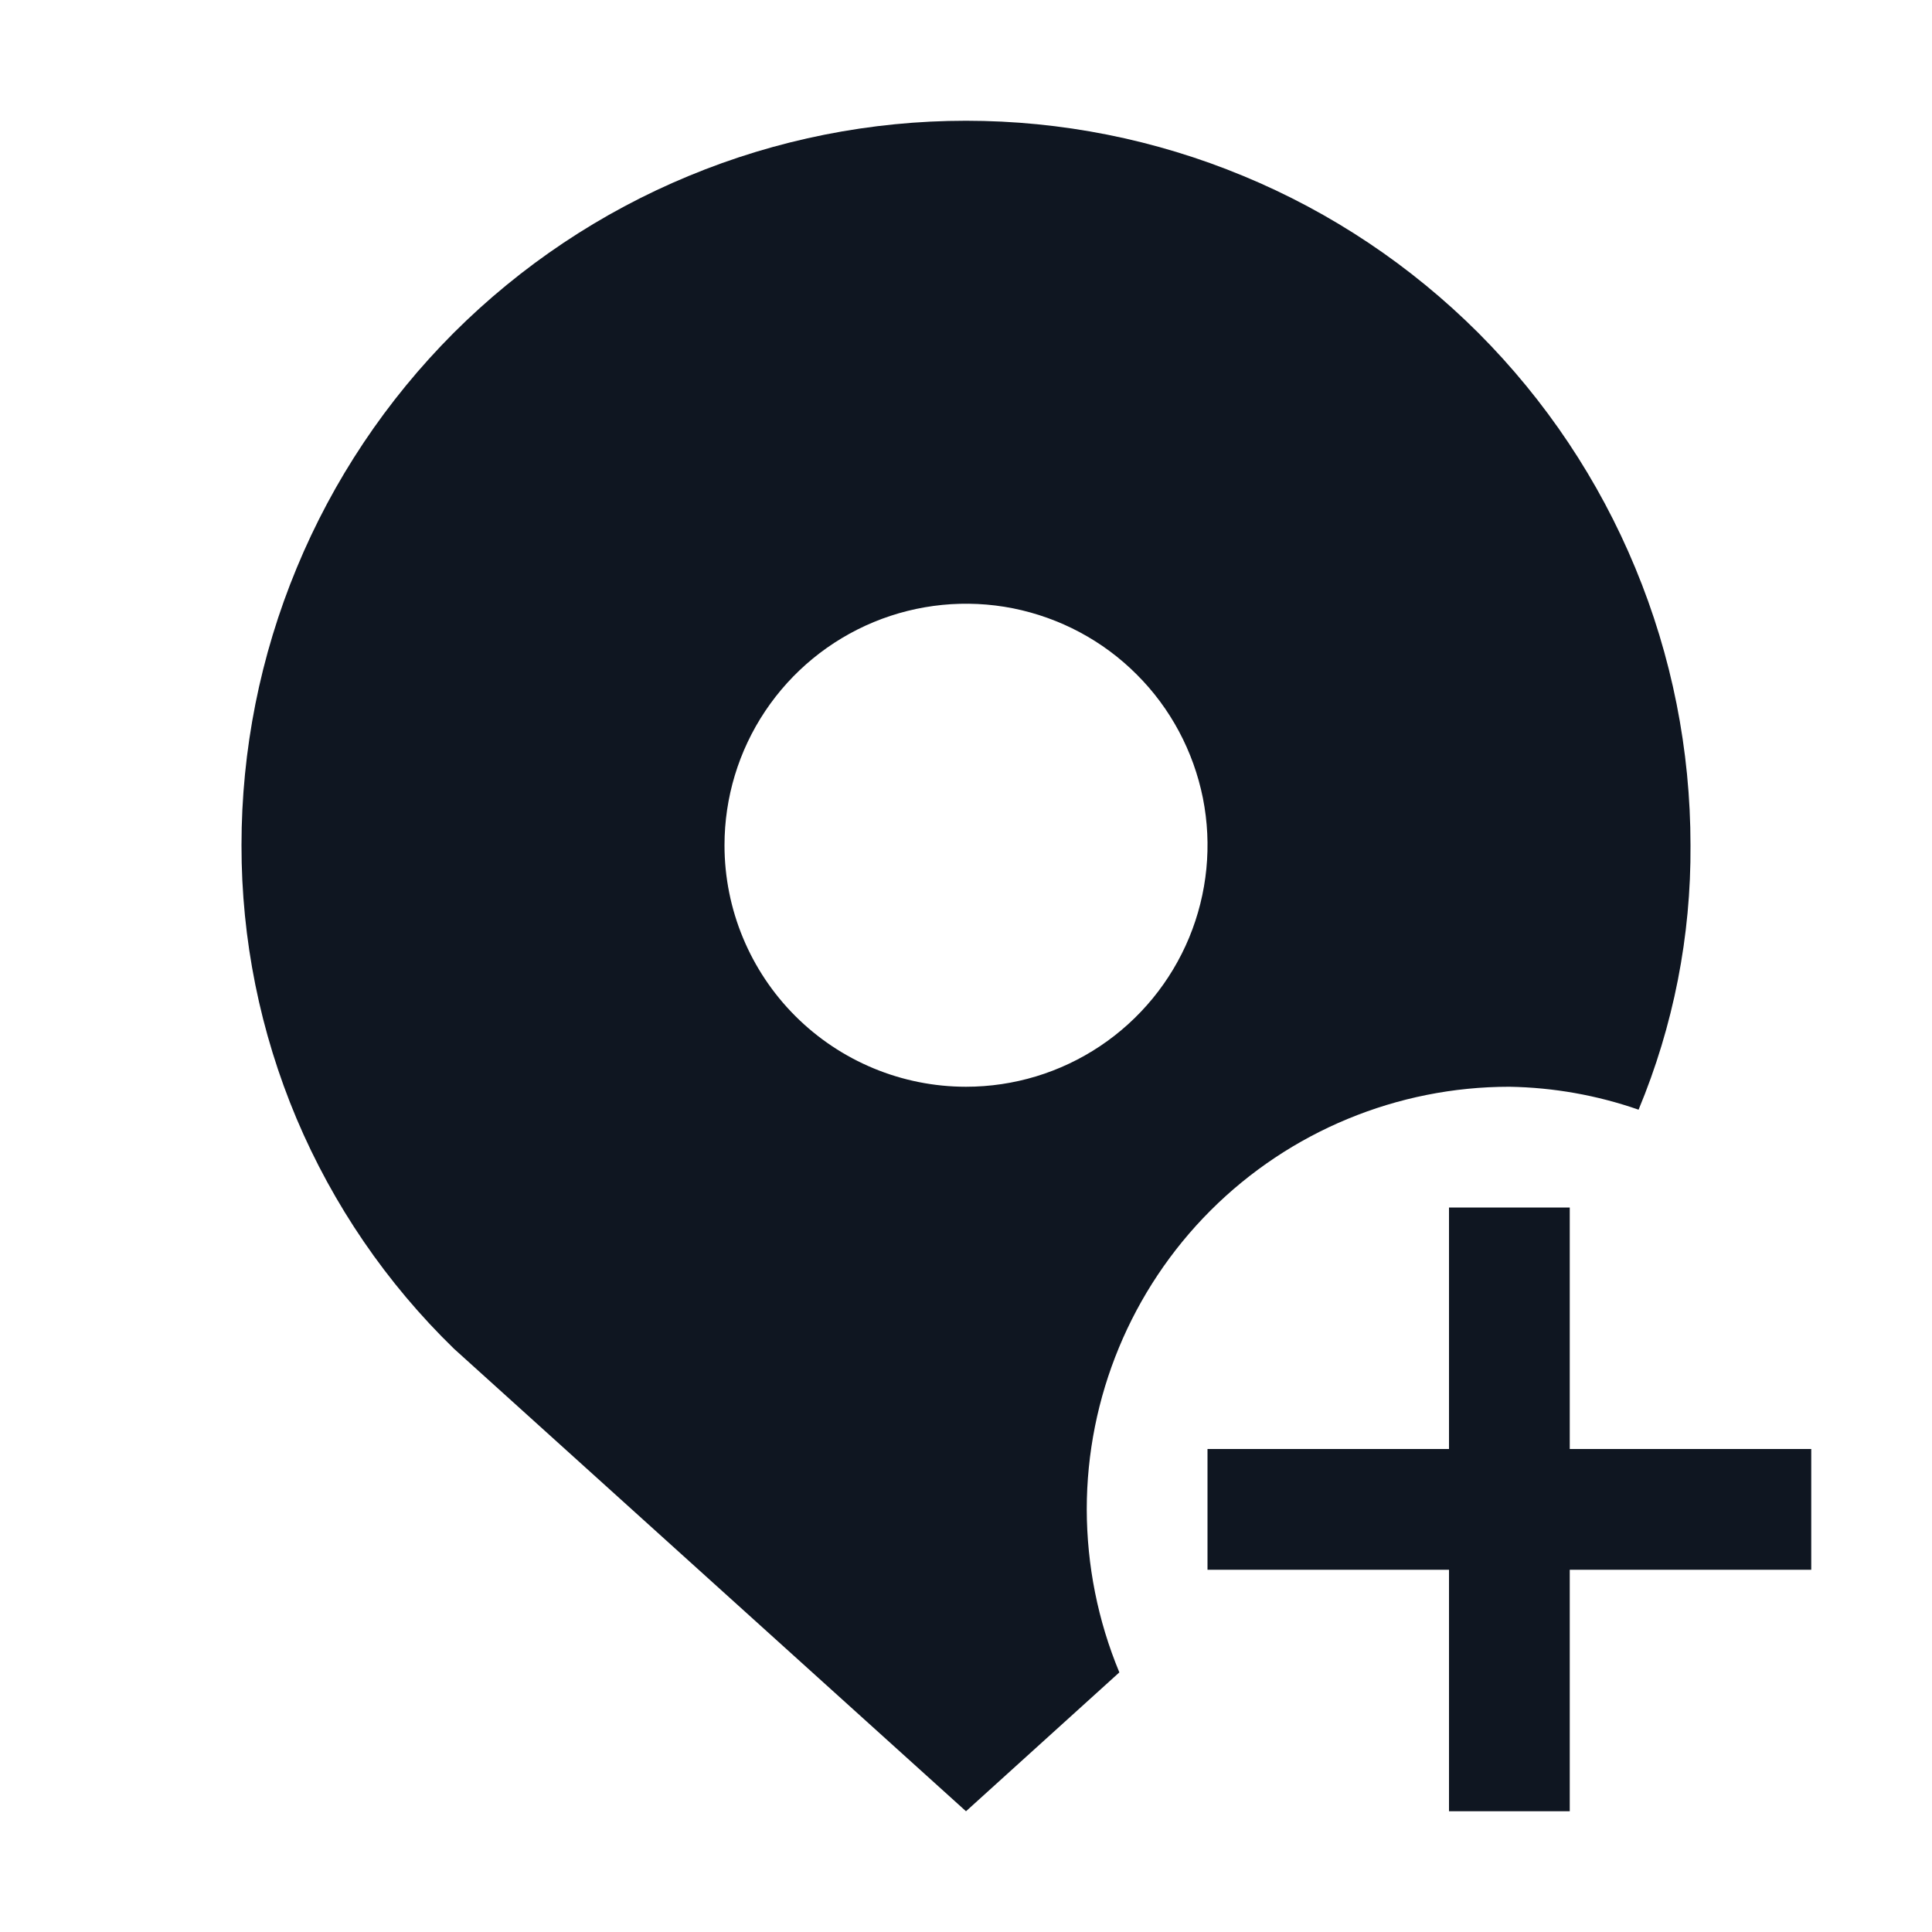
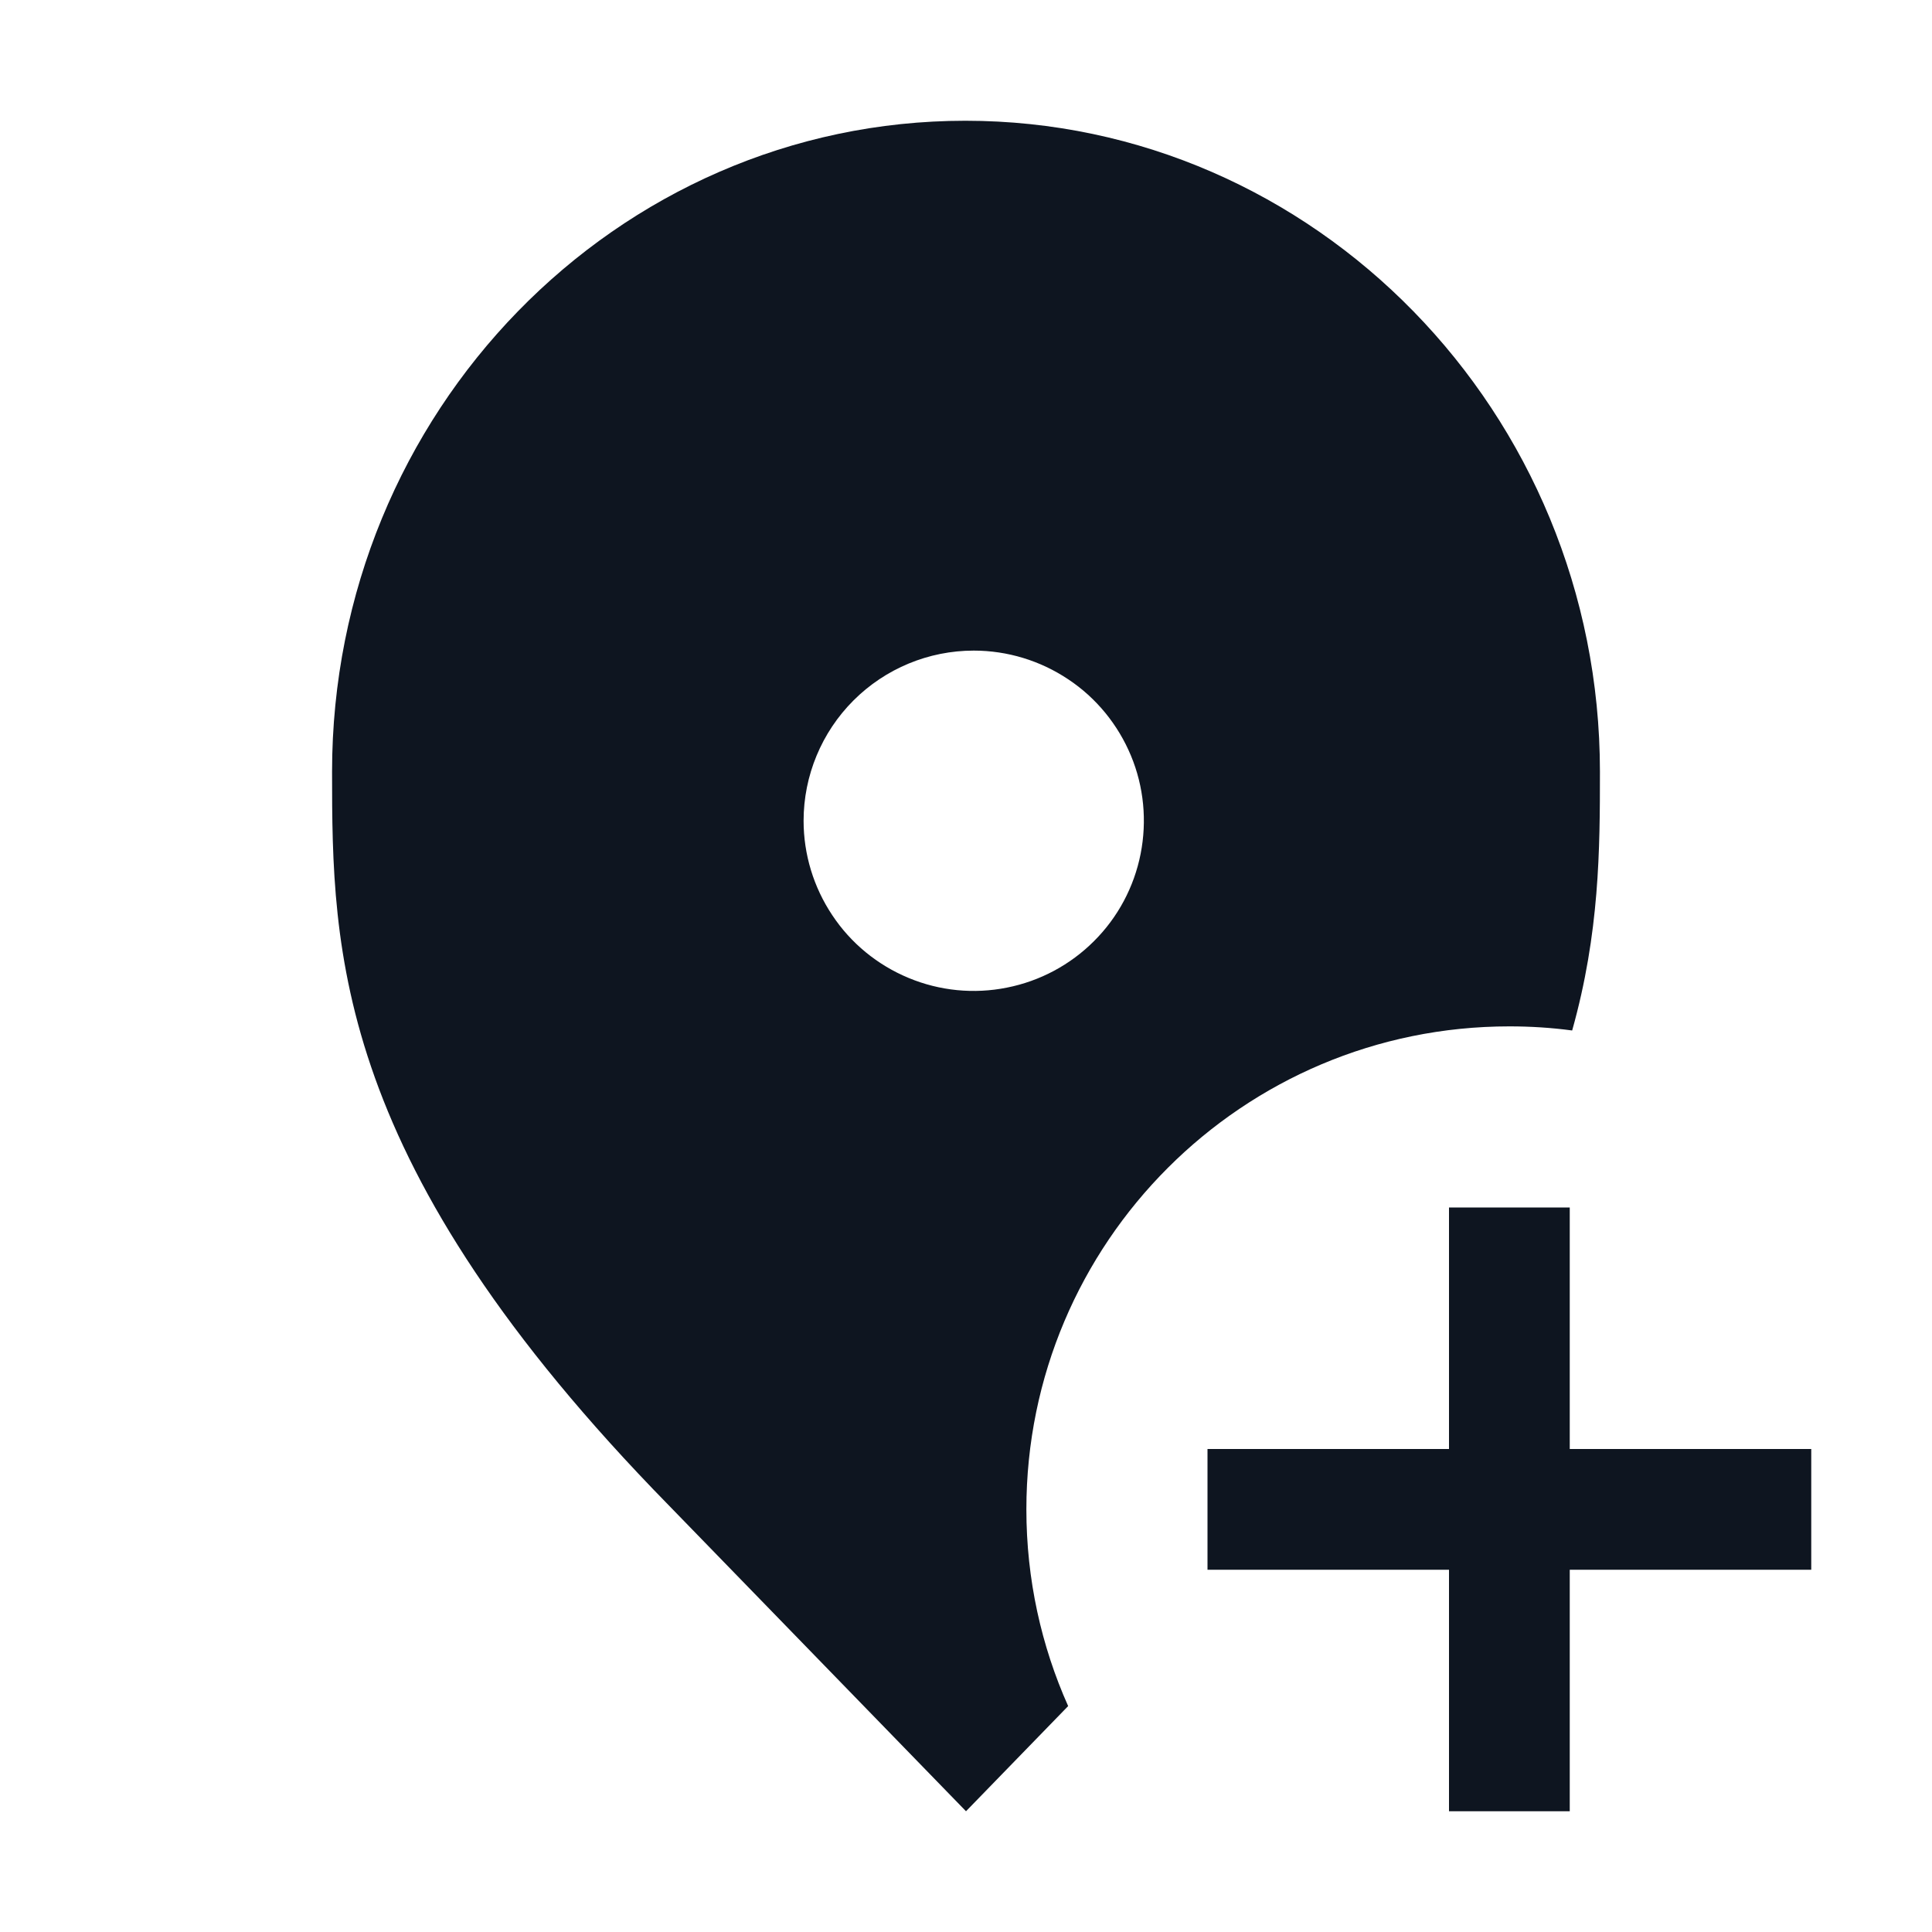
<svg xmlns="http://www.w3.org/2000/svg" width="16" height="16" viewBox="0 0 16 16" fill="none">
-   <path fill-rule="evenodd" clip-rule="evenodd" d="M9 12.5C9 11.572 9.369 10.681 10.025 10.025C10.681 9.369 11.572 9 12.5 9C12.864 9.006 13.226 9.07 13.57 9.19C13.859 8.496 14.005 7.751 14 7C14 6.212 13.845 5.432 13.543 4.704C13.242 3.976 12.8 3.315 12.243 2.757C11.685 2.2 11.024 1.758 10.296 1.457C9.568 1.155 8.788 1 8 1C7.212 1 6.432 1.155 5.704 1.457C4.976 1.758 4.315 2.2 3.757 2.757C3.2 3.315 2.758 3.976 2.457 4.704C2.155 5.432 2 6.212 2 7C1.999 7.778 2.154 8.547 2.456 9.264C2.759 9.98 3.202 10.628 3.76 11.17L8 15L9.27 13.85C9.092 13.422 9.001 12.963 9 12.5ZM6 7C6 6.604 6.117 6.218 6.337 5.889C6.557 5.56 6.869 5.304 7.235 5.152C7.6 5.001 8.002 4.961 8.39 5.038C8.778 5.116 9.135 5.306 9.414 5.586C9.694 5.865 9.884 6.222 9.962 6.61C10.039 6.998 9.999 7.4 9.848 7.765C9.696 8.131 9.44 8.443 9.111 8.663C8.782 8.883 8.396 9 8 9C7.47 9 6.961 8.789 6.586 8.414C6.211 8.039 6 7.53 6 7ZM15 13H13V15H12V13H10V12H12V10H13V12H15V13Z" fill="#0F1621" />
+   <path fill-rule="evenodd" clip-rule="evenodd" d="M8 15L5.537 12.465C2.768 9.637 2.75 7.88 2.75 6.391C2.75 3.414 5.104 1 7.995 1C10.885 1 13.25 3.414 13.25 6.391C13.25 7.034 13.247 7.726 13.02 8.534C12.85 8.511 12.676 8.5 12.5 8.5C10.291 8.5 8.5 10.291 8.5 12.5C8.5 13.08 8.624 13.632 8.846 14.129L8 15ZM8.064 5.388C8.343 5.388 8.615 5.471 8.847 5.626C9.079 5.78 9.259 6.001 9.366 6.258C9.473 6.515 9.5 6.799 9.446 7.072C9.392 7.345 9.258 7.597 9.06 7.794C8.863 7.991 8.612 8.125 8.339 8.179C8.066 8.234 7.782 8.206 7.525 8.099C7.267 7.992 7.047 7.812 6.893 7.58C6.738 7.348 6.655 7.076 6.655 6.797C6.655 6.424 6.804 6.065 7.068 5.801C7.332 5.537 7.69 5.388 8.064 5.388Z" fill="#0E1520" />
+   <path d="M13 12V10H12V12H10V13H12V15H13V13H15V12H13Z" fill="#0E1520" />
</svg>
